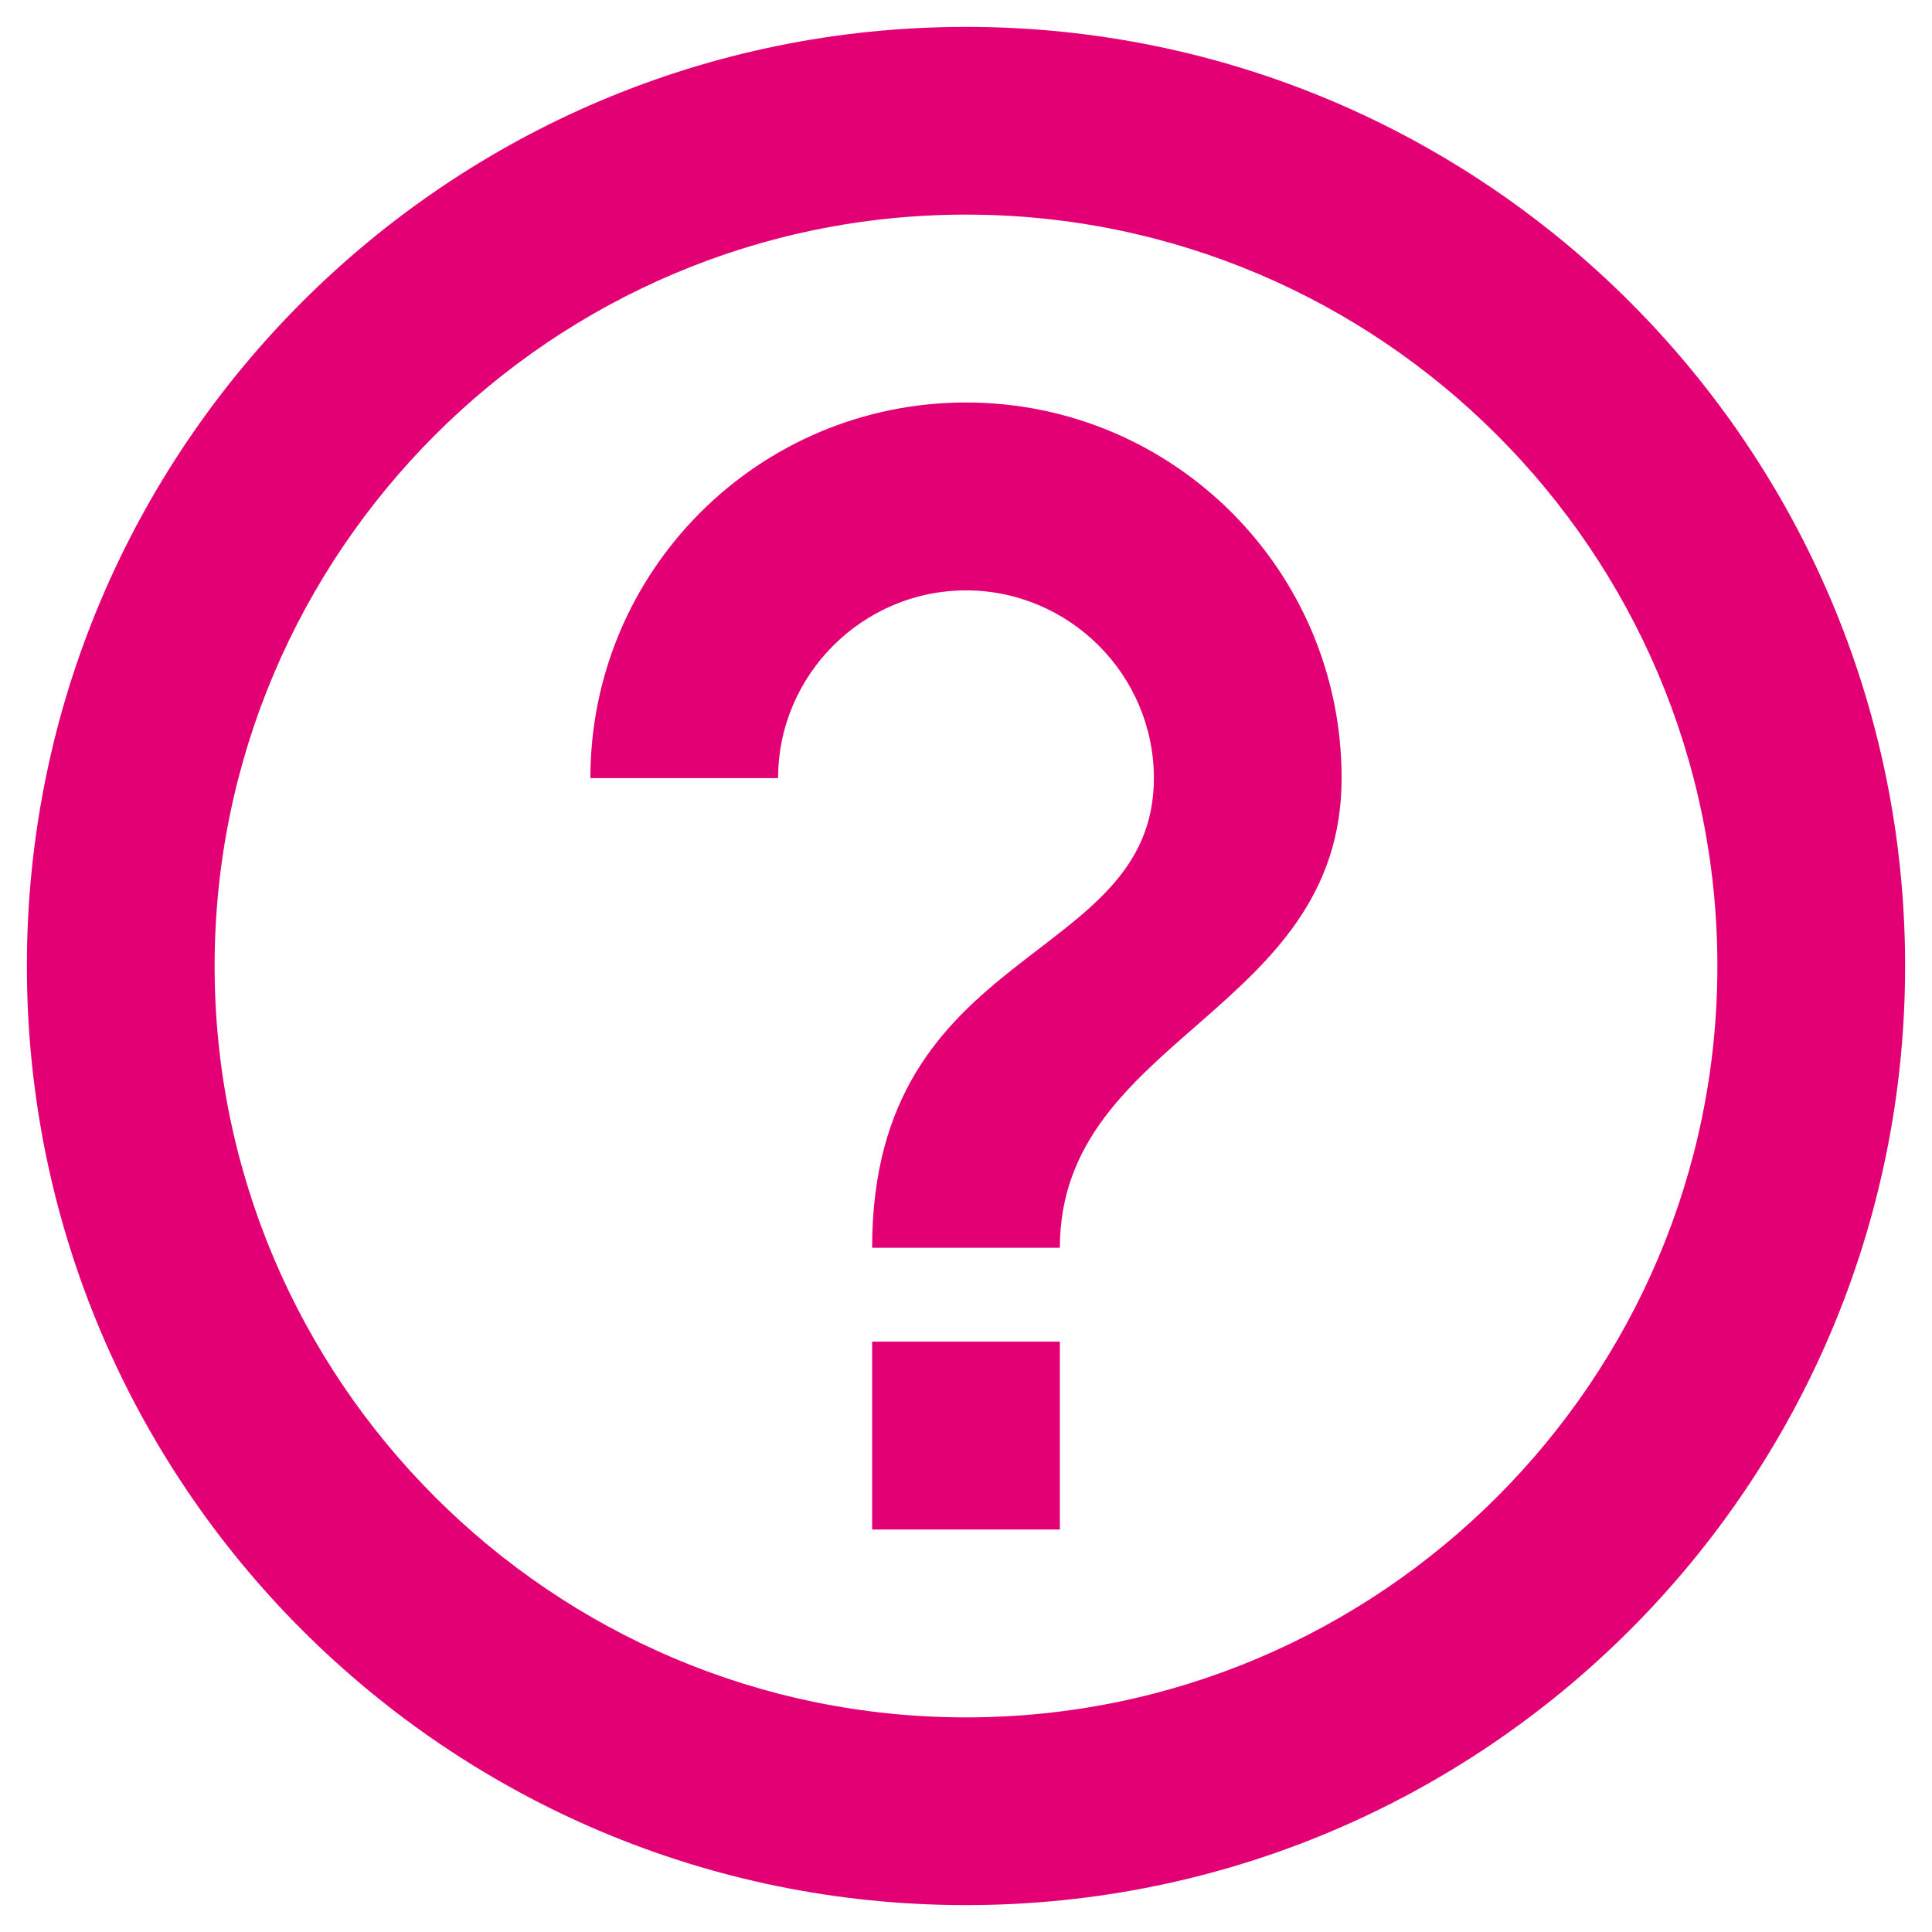
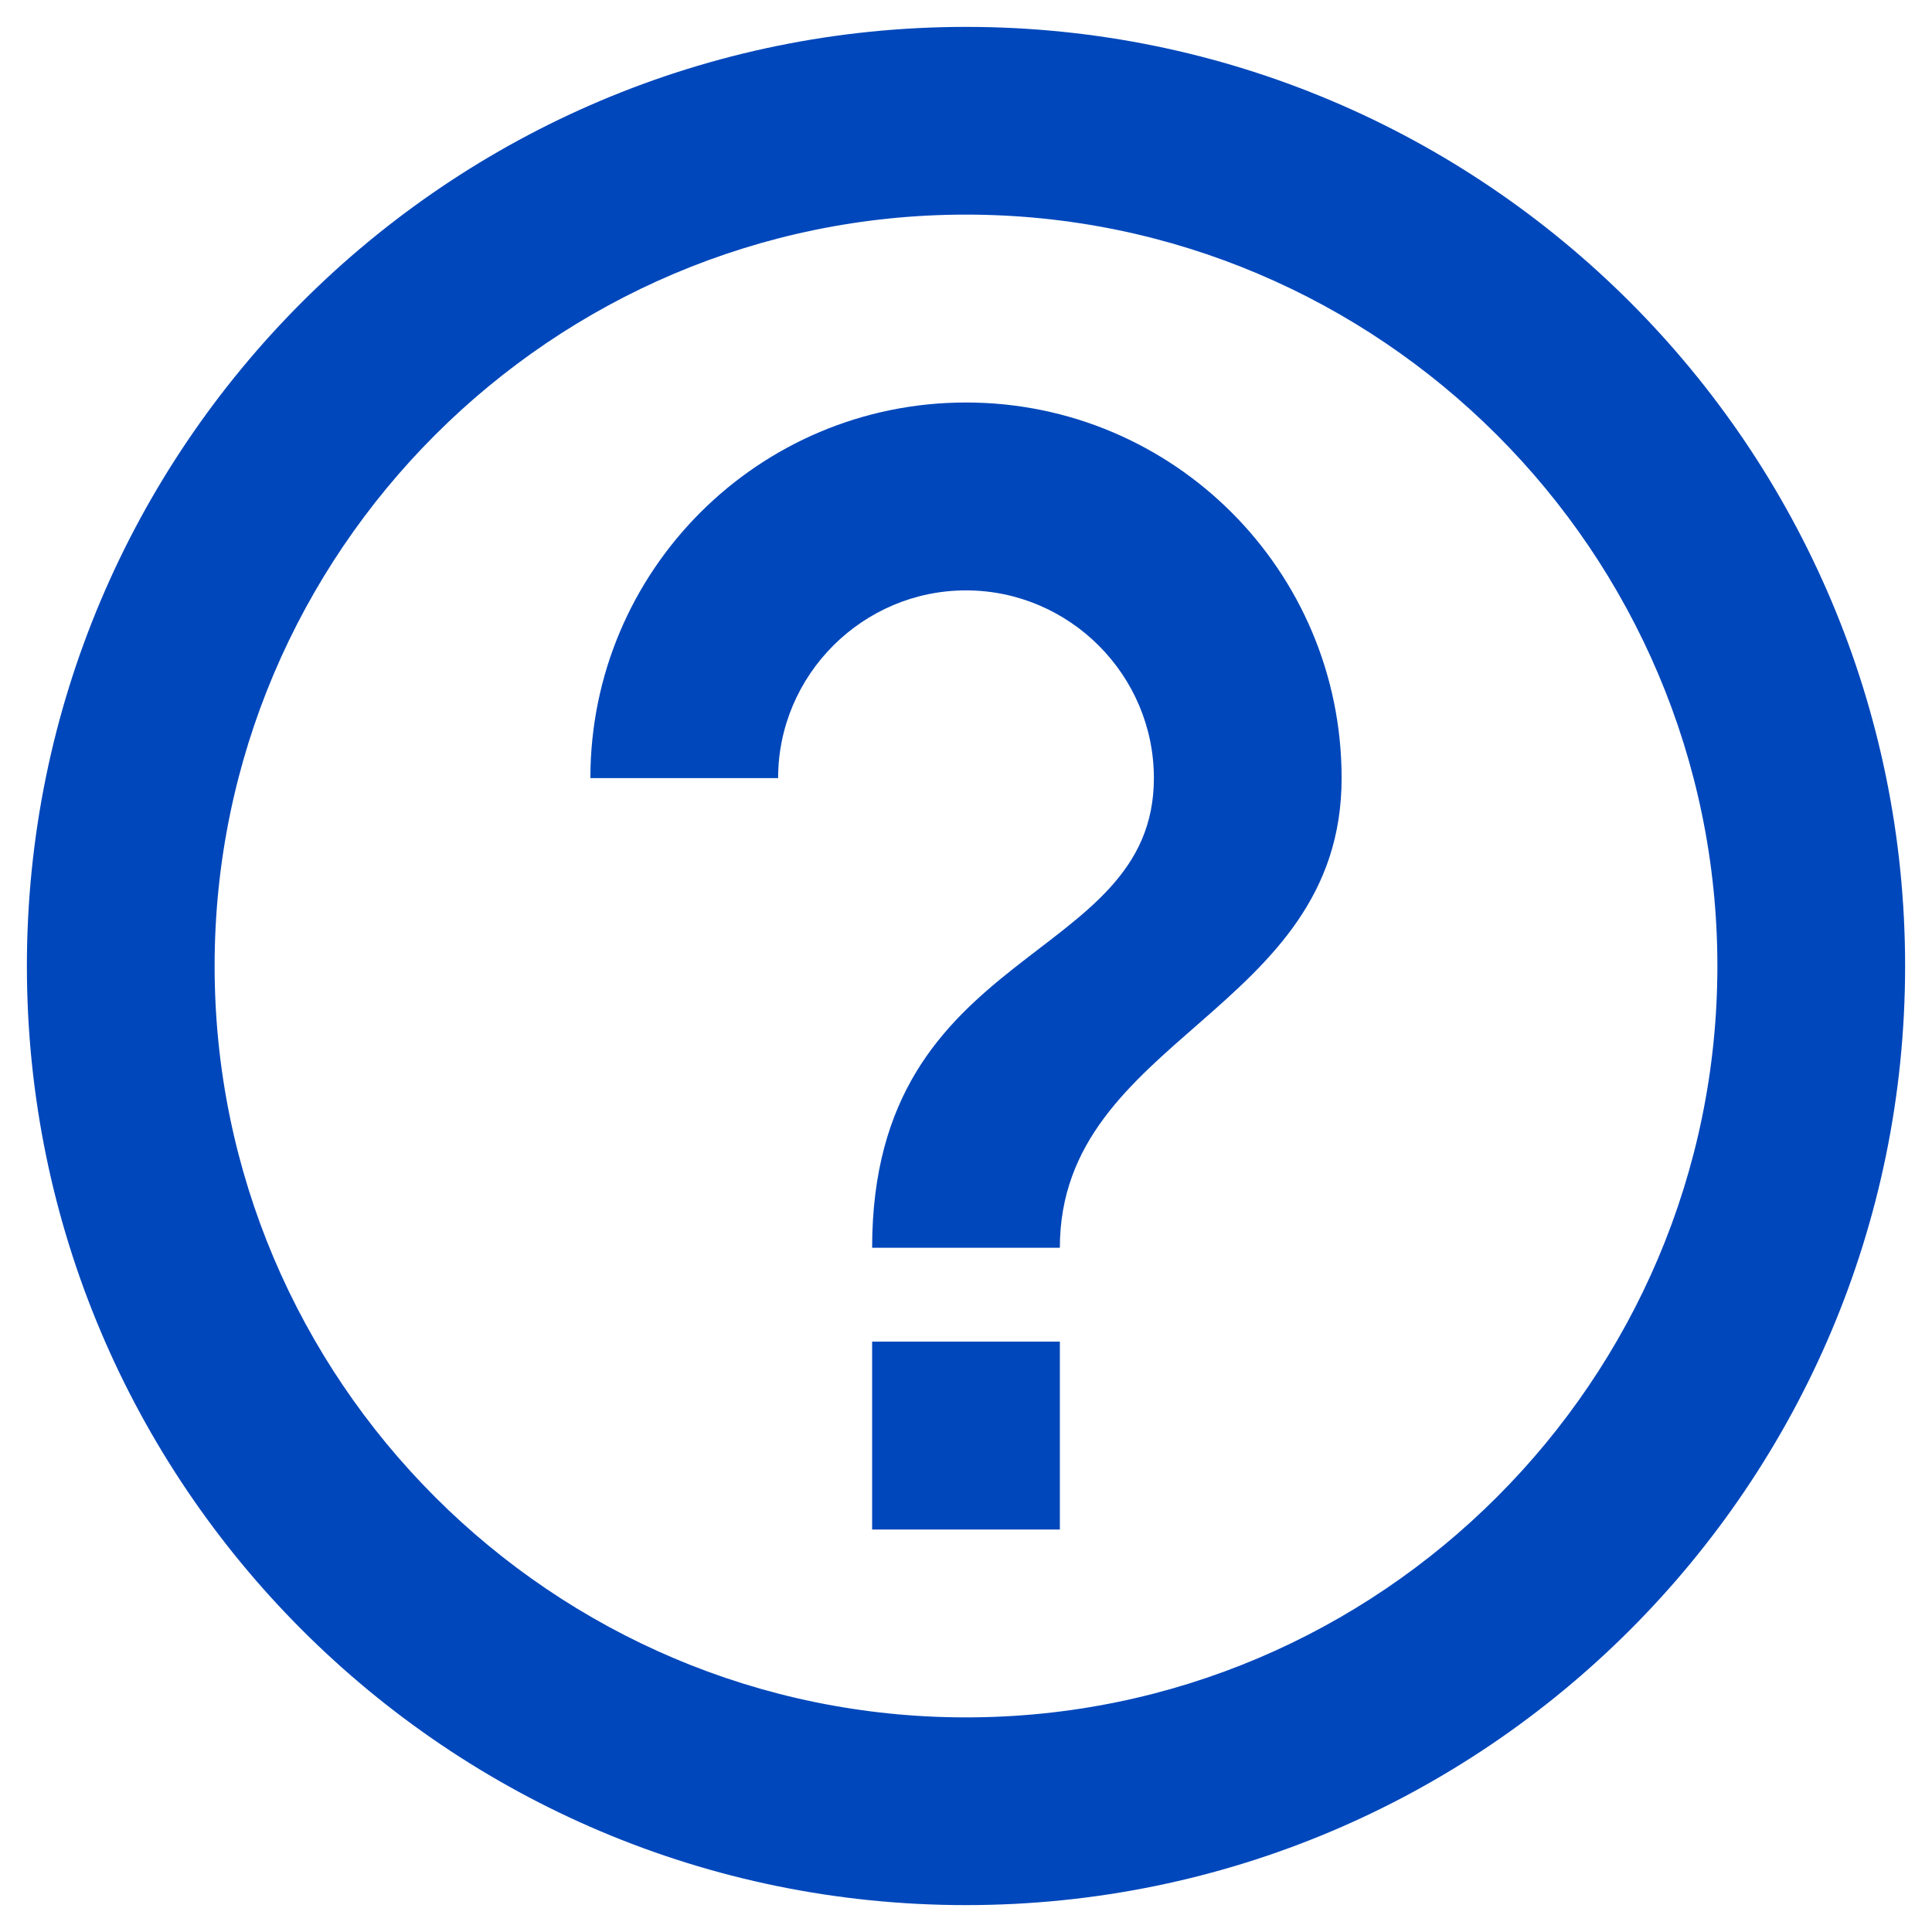
<svg xmlns="http://www.w3.org/2000/svg" width="12px" height="12px" viewBox="0 0 12 12" version="1.1">
  <defs />
  <g id="Help/FAQ" stroke="none" stroke-width="1" fill="none" fill-rule="evenodd">
    <g id="Help-Text" transform="translate(-1221, -83)">
      <g id="Rectangle-24">
        <g id="ic/help_outline/grey600" transform="translate(1220, 82)">
          <g id="ic_help_outline_24px">
            <polygon id="Shape" points="0 0 14 0 14 14 0 14" />
-             <path d="M6.417,10.5 L7.583,10.5 L7.583,9.333 L6.417,9.333 L6.417,10.5 Z M7,1.167 C3.78,1.167 1.167,3.78 1.167,7 C1.167,10.22 3.78,12.833 7,12.833 C10.22,12.833 12.833,10.22 12.833,7 C12.833,3.78 10.22,1.167 7,1.167 Z M7,11.667 C4.428,11.667 2.333,9.572 2.333,7 C2.333,4.428 4.428,2.333 7,2.333 C9.572,2.333 11.667,4.428 11.667,7 C11.667,9.572 9.572,11.667 7,11.667 Z M7,3.5 C5.711,3.5 4.667,4.544 4.667,5.833 L5.833,5.833 C5.833,5.192 6.358,4.667 7,4.667 C7.642,4.667 8.167,5.192 8.167,5.833 C8.167,7 6.417,6.854 6.417,8.75 L7.583,8.75 C7.583,7.438 9.333,7.292 9.333,5.833 C9.333,4.544 8.289,3.5 7,3.5 Z" id="Shape" fill="#E20074" fill-rule="nonzero" />
+             <path d="M6.417,10.5 L7.583,10.5 L7.583,9.333 L6.417,9.333 L6.417,10.5 Z M7,1.167 C3.78,1.167 1.167,3.78 1.167,7 C1.167,10.22 3.78,12.833 7,12.833 C10.22,12.833 12.833,10.22 12.833,7 C12.833,3.78 10.22,1.167 7,1.167 Z M7,11.667 C4.428,11.667 2.333,9.572 2.333,7 C2.333,4.428 4.428,2.333 7,2.333 C9.572,2.333 11.667,4.428 11.667,7 C11.667,9.572 9.572,11.667 7,11.667 Z M7,3.5 C5.711,3.5 4.667,4.544 4.667,5.833 L5.833,5.833 C5.833,5.192 6.358,4.667 7,4.667 C7.642,4.667 8.167,5.192 8.167,5.833 C8.167,7 6.417,6.854 6.417,8.75 L7.583,8.75 C7.583,7.438 9.333,7.292 9.333,5.833 C9.333,4.544 8.289,3.5 7,3.5 Z" id="Shape" fill="#0047bb" fill-rule="nonzero" />
          </g>
        </g>
      </g>
    </g>
  </g>
</svg>
